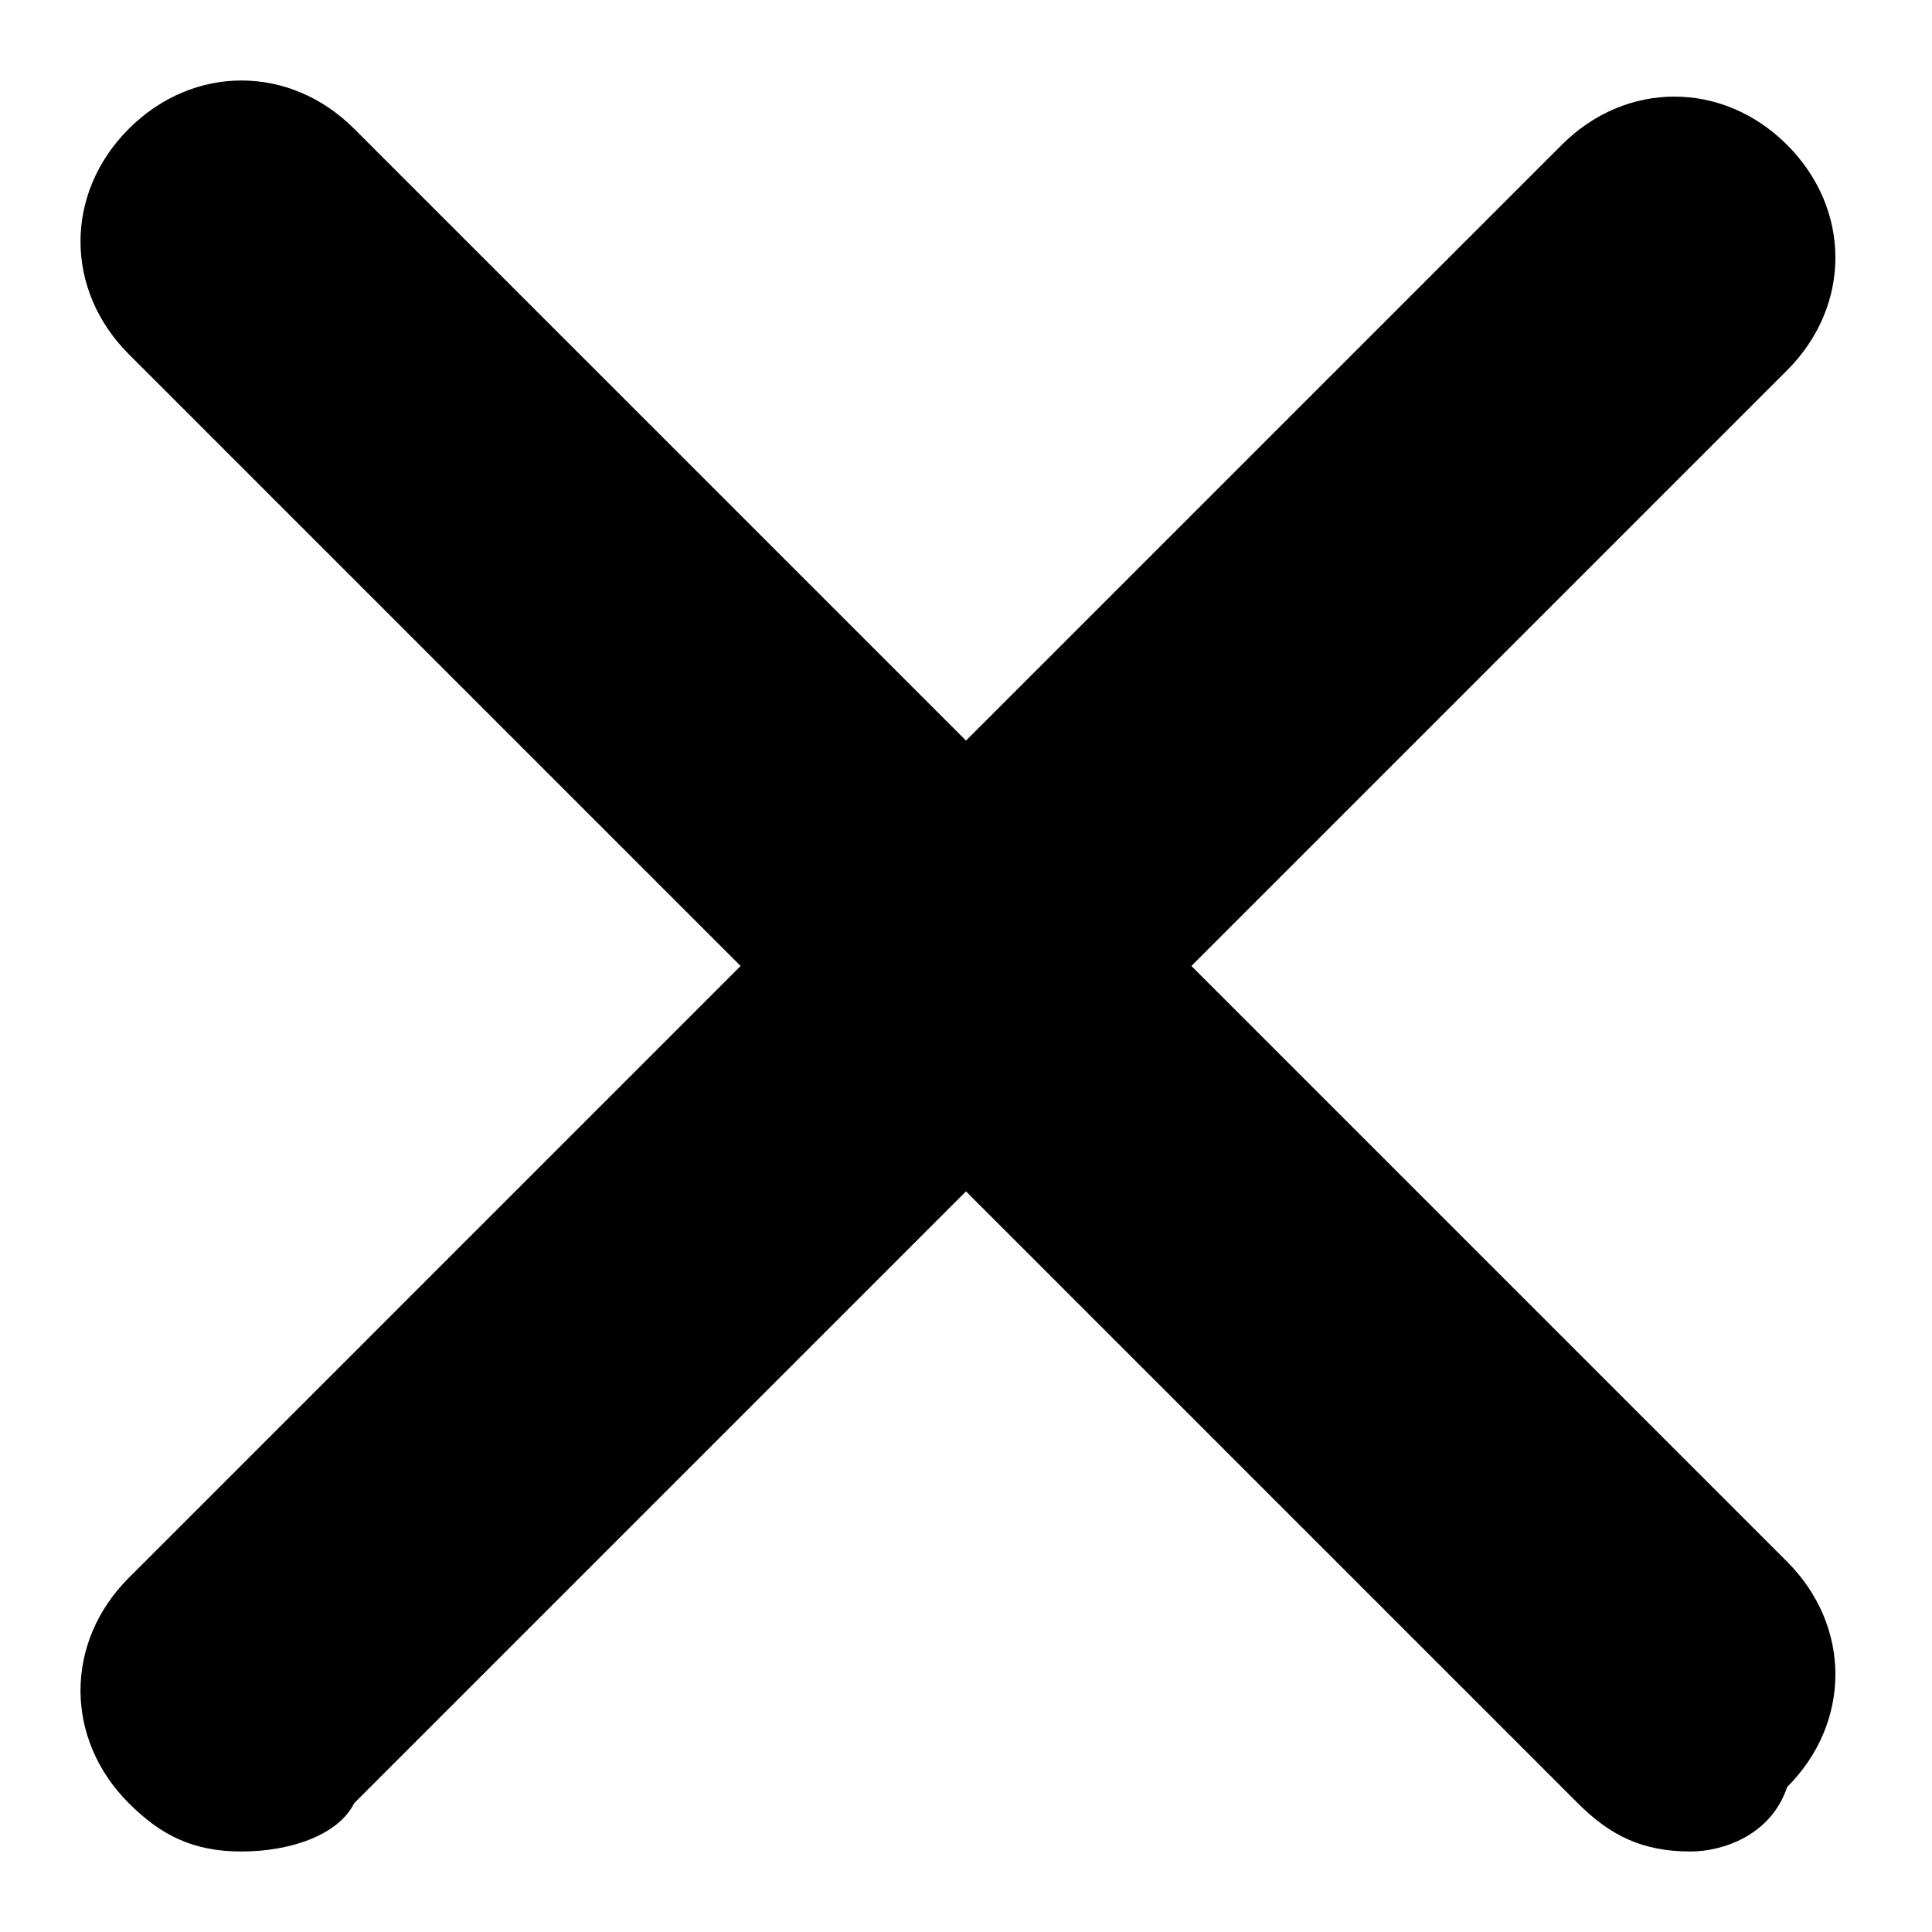
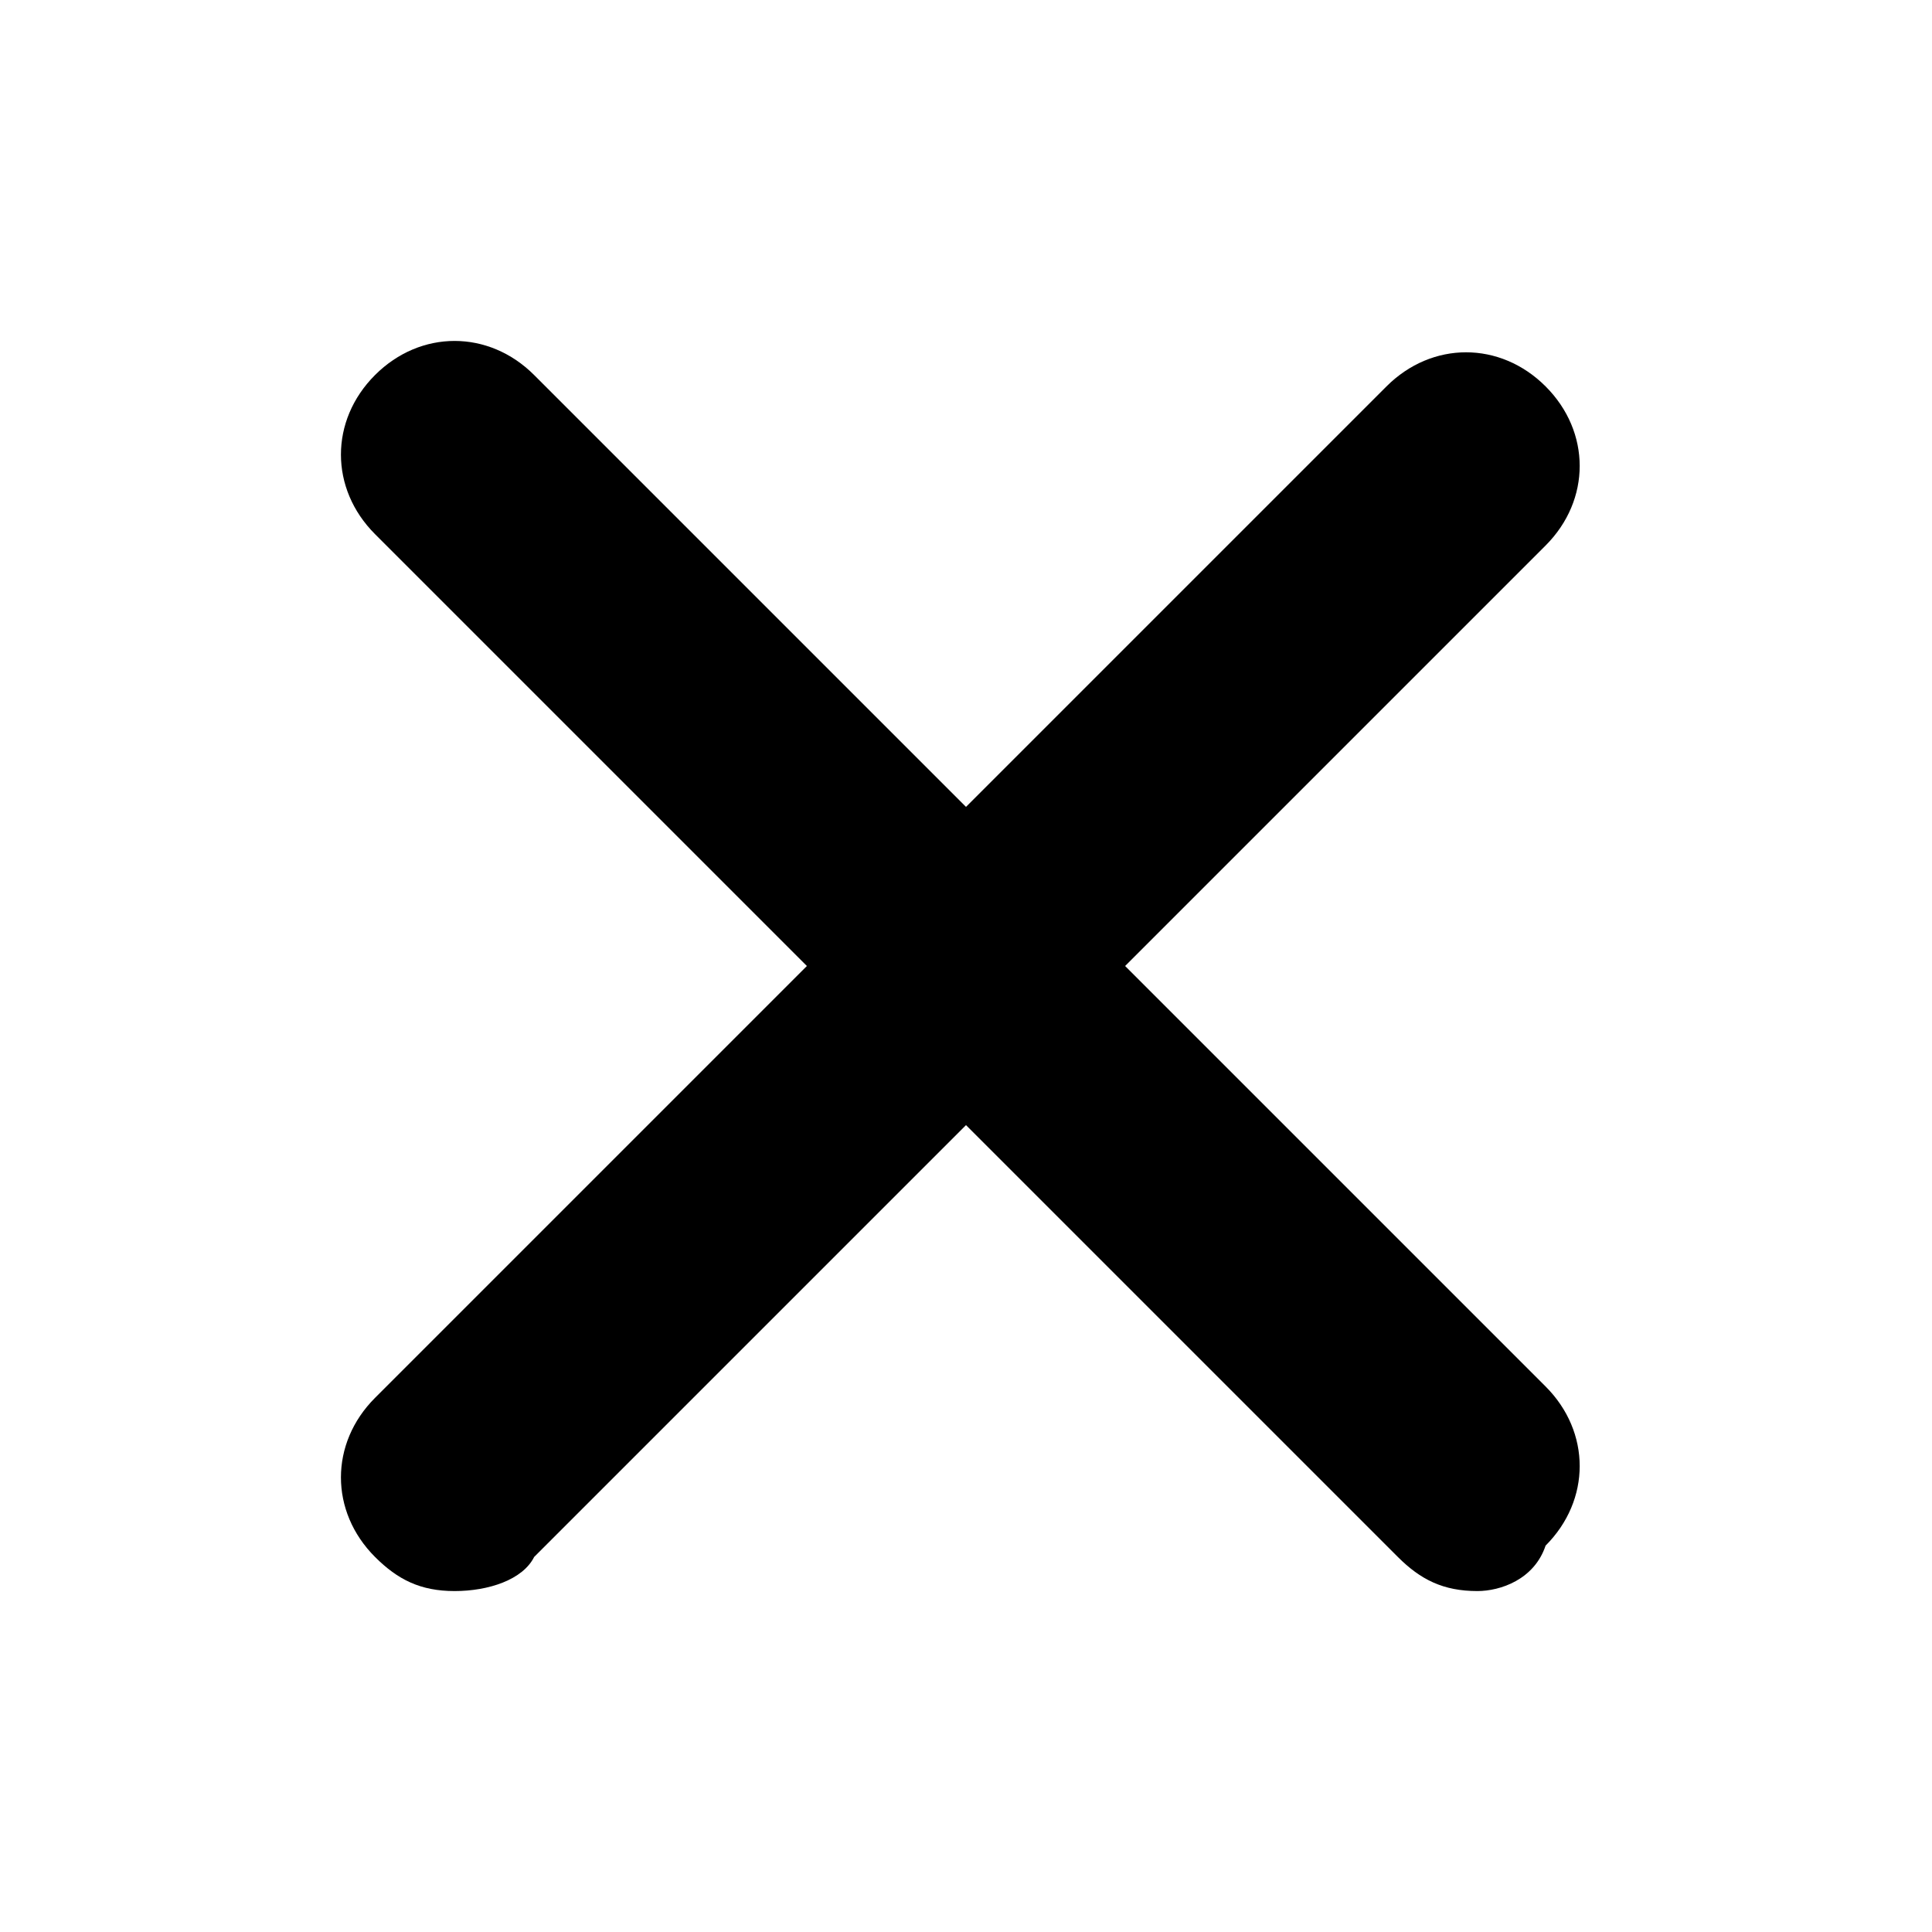
- <svg xmlns="http://www.w3.org/2000/svg" viewBox="0 0 12 12">
-   <path d="M1.5,11.5c-0.3,0-0.5-0.1-0.7-0.3c-0.4-0.4-0.4-1,0-1.4l8.9-8.9c0.4-0.4,1-0.4,1.4,0s0.4,1,0,1.4l-8.9,8.9C2.1,11.4,1.8,11.5,1.5,11.5z" />
-   <path d="M10.5,11.5c-0.3,0-0.5-0.1-0.7-0.3L0.8,2.2c-0.4-0.4-0.4-1,0-1.4s1-0.4,1.4,0l8.9,8.9c0.4,0.4,0.4,1,0,1.4C11,11.4,10.7,11.5,10.5,11.5z" />
+ <svg xmlns="http://www.w3.org/2000/svg" version="1.1" id="Слой_1" x="0px" y="0px" viewBox="0 0 17 17" style="enable-background:new 0 0 17 17;" xml:space="preserve">
+   <path d="M4,14c-0.3,0-0.5-0.1-0.7-0.3c-0.4-0.4-0.4-1,0-1.4l8.9-8.9c0.4-0.4,1-0.4,1.4,0s0.4,1,0,1.4l-8.9,8.9C4.6,13.9,4.3,14,4,14z" />
+   <path d="M13,14c-0.3,0-0.5-0.1-0.7-0.3L3.3,4.7c-0.4-0.4-0.4-1,0-1.4s1-0.4,1.4,0l8.9,8.9c0.4,0.4,0.4,1,0,1.4C13.5,13.9,13.2,14,13,14z" />
</svg>
